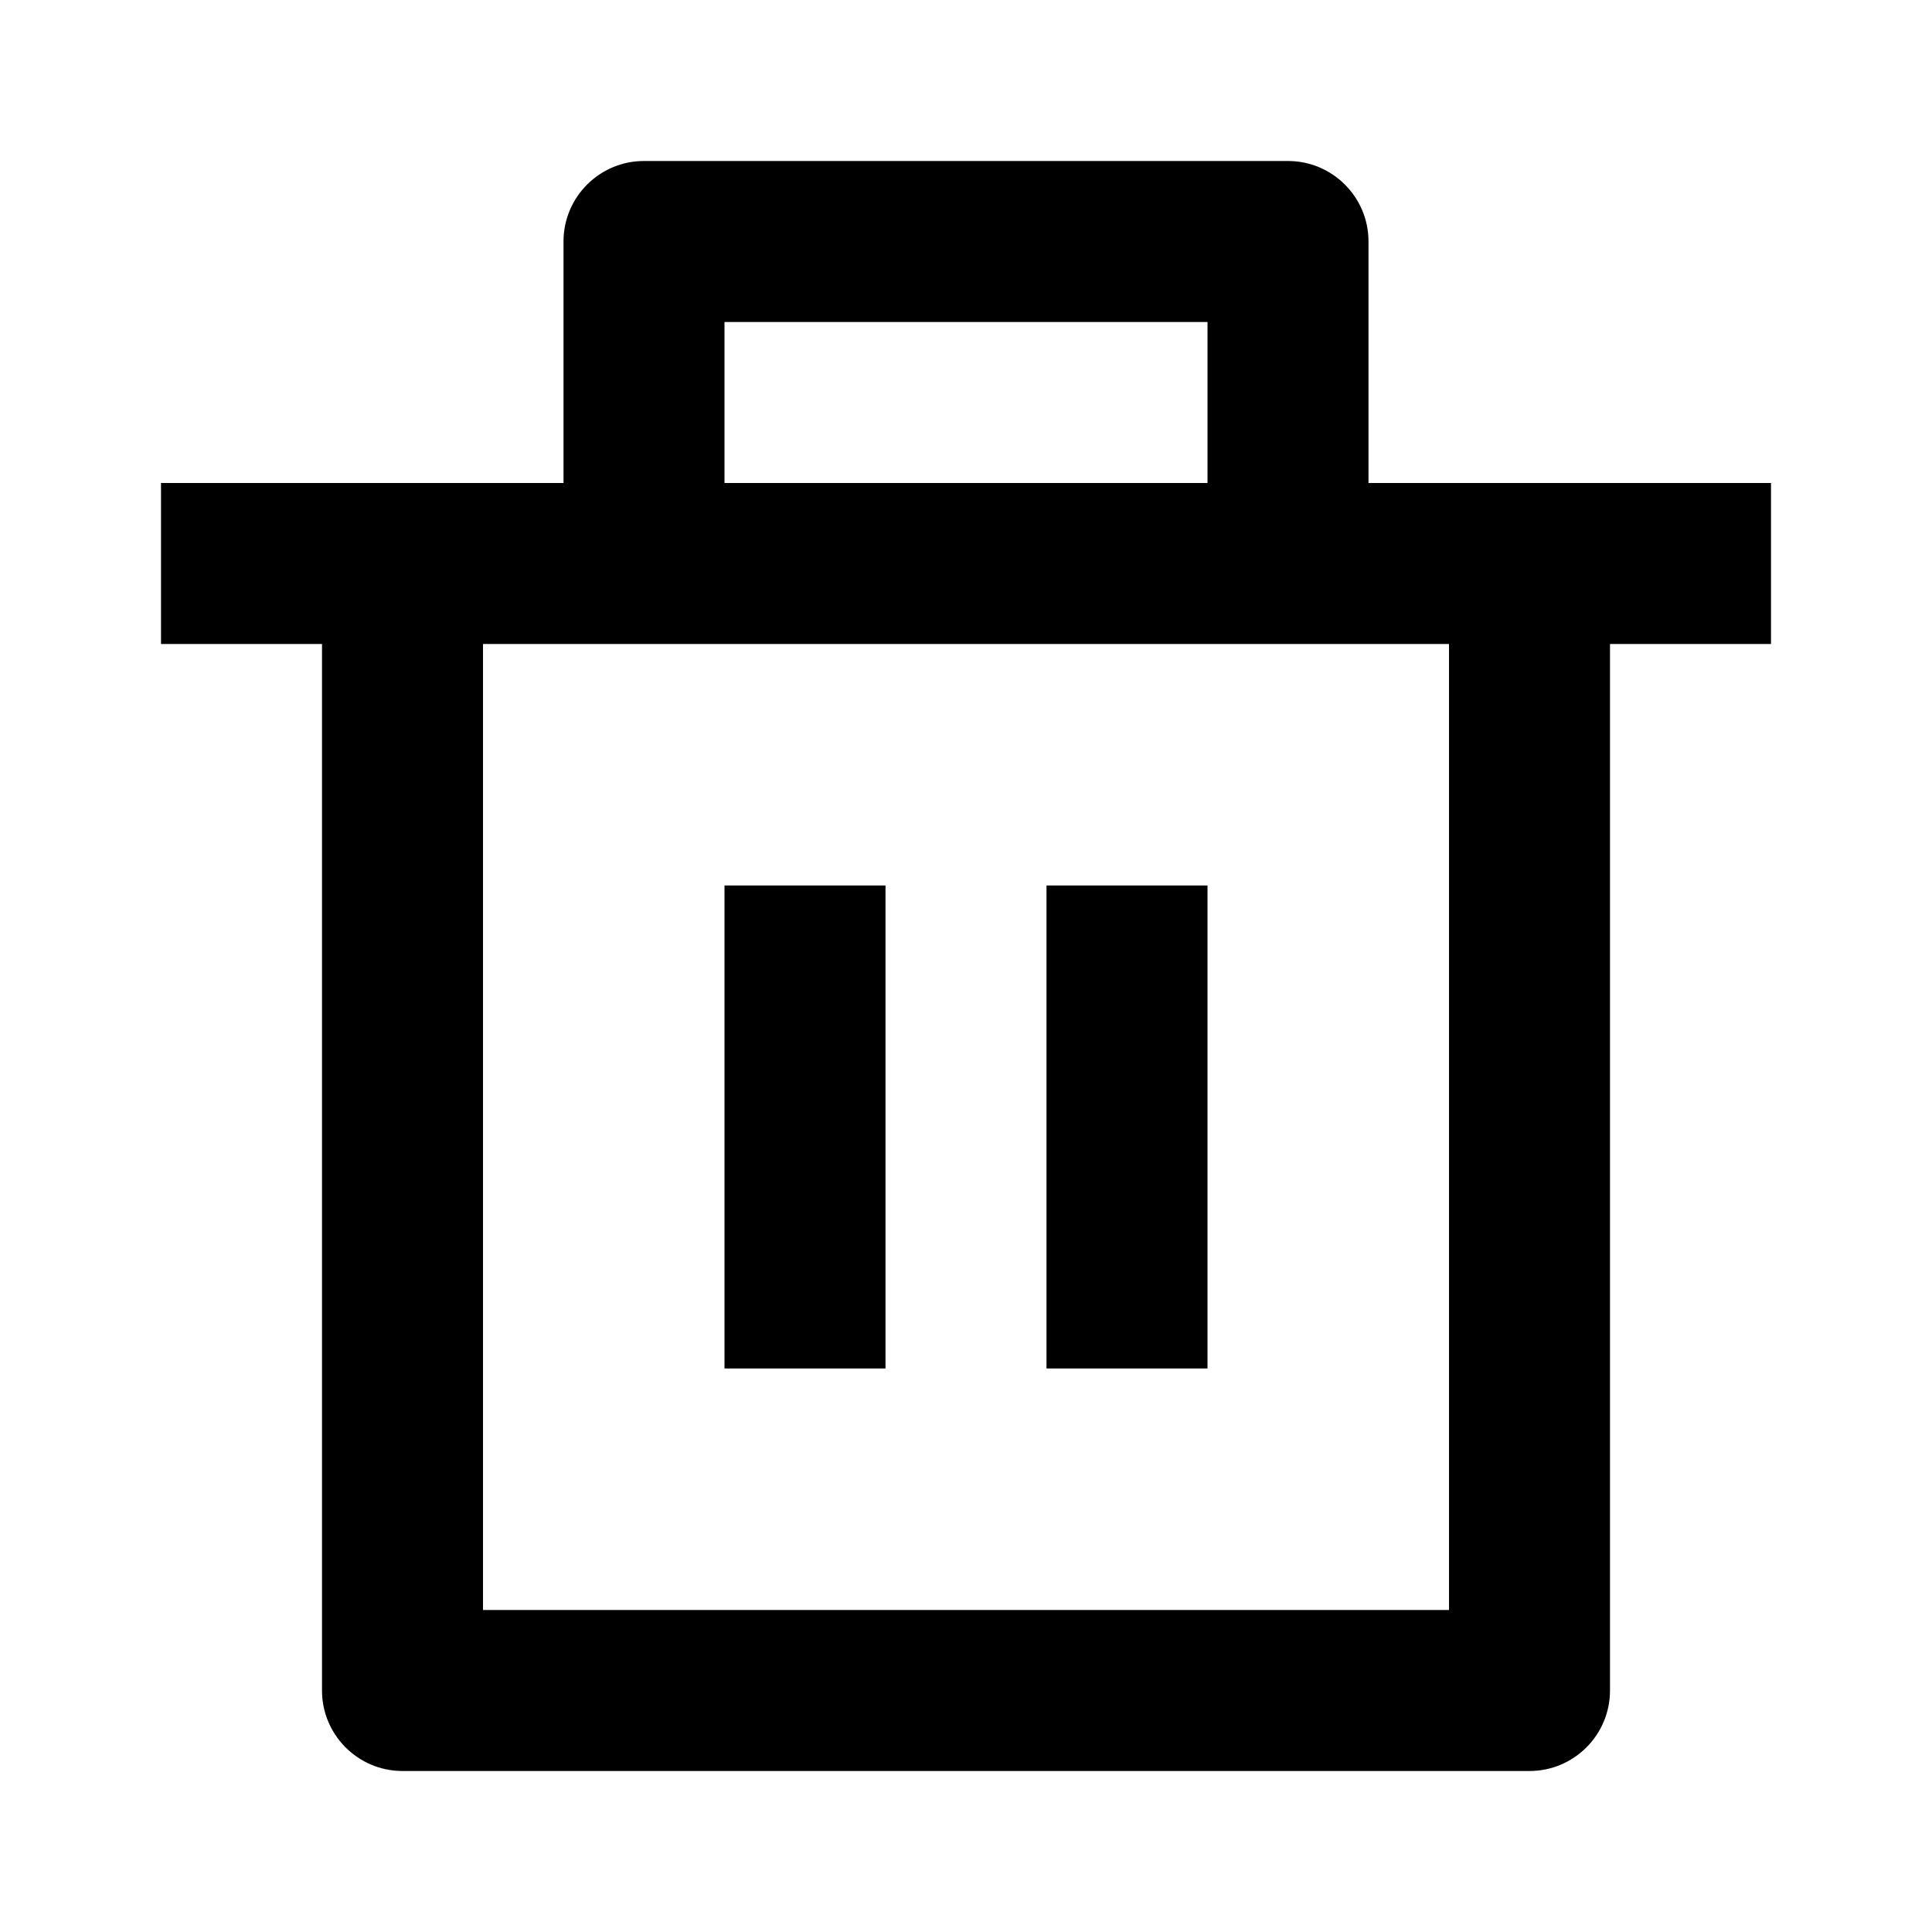
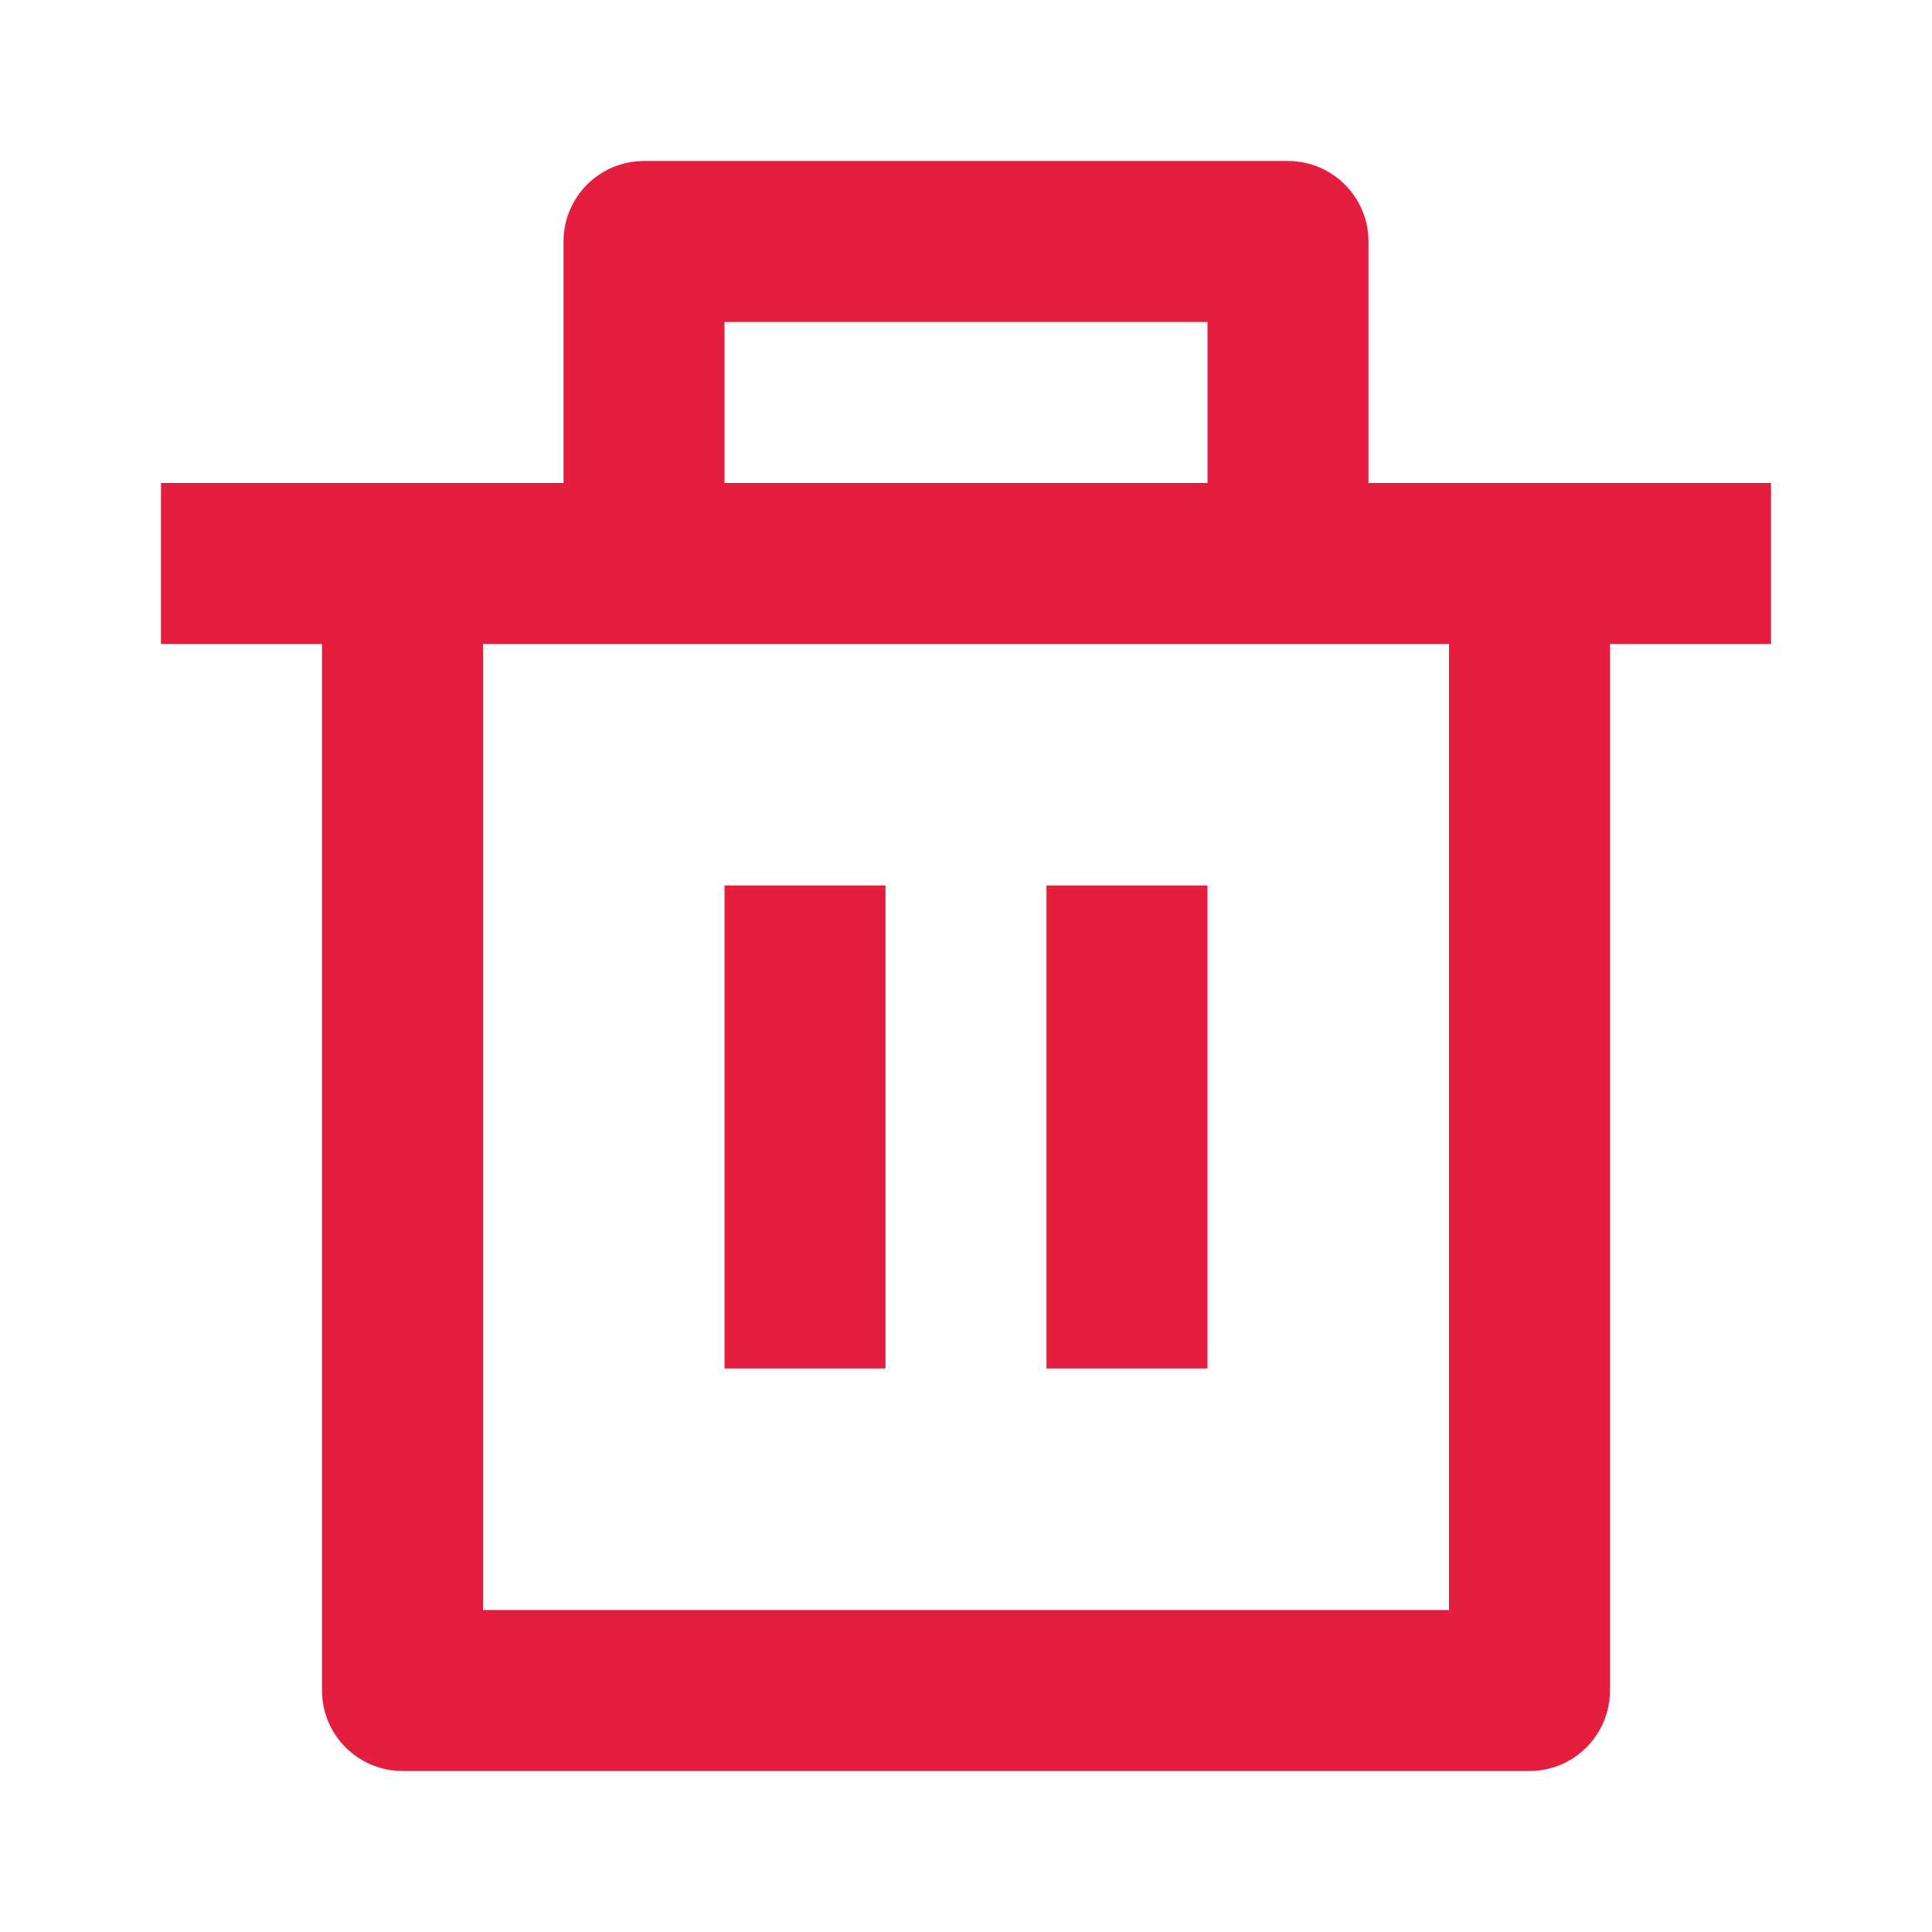
- <svg xmlns="http://www.w3.org/2000/svg" viewBox="0 0 24 24" fill="currentColor">
+ <svg xmlns="http://www.w3.org/2000/svg" viewBox="0 0 24 24" fill="#e41e3f">
  <path d="M17 6H22V8H20V21C20 21.552 19.552 22 19 22H5C4.448 22 4 21.552 4 21V8H2V6H7V3C7 2.448 7.448 2 8 2H16C16.552 2 17 2.448 17 3V6ZM18 8H6V20H18V8ZM9 11H11V17H9V11ZM13 11H15V17H13V11ZM9 4V6H15V4H9Z" />
</svg>
